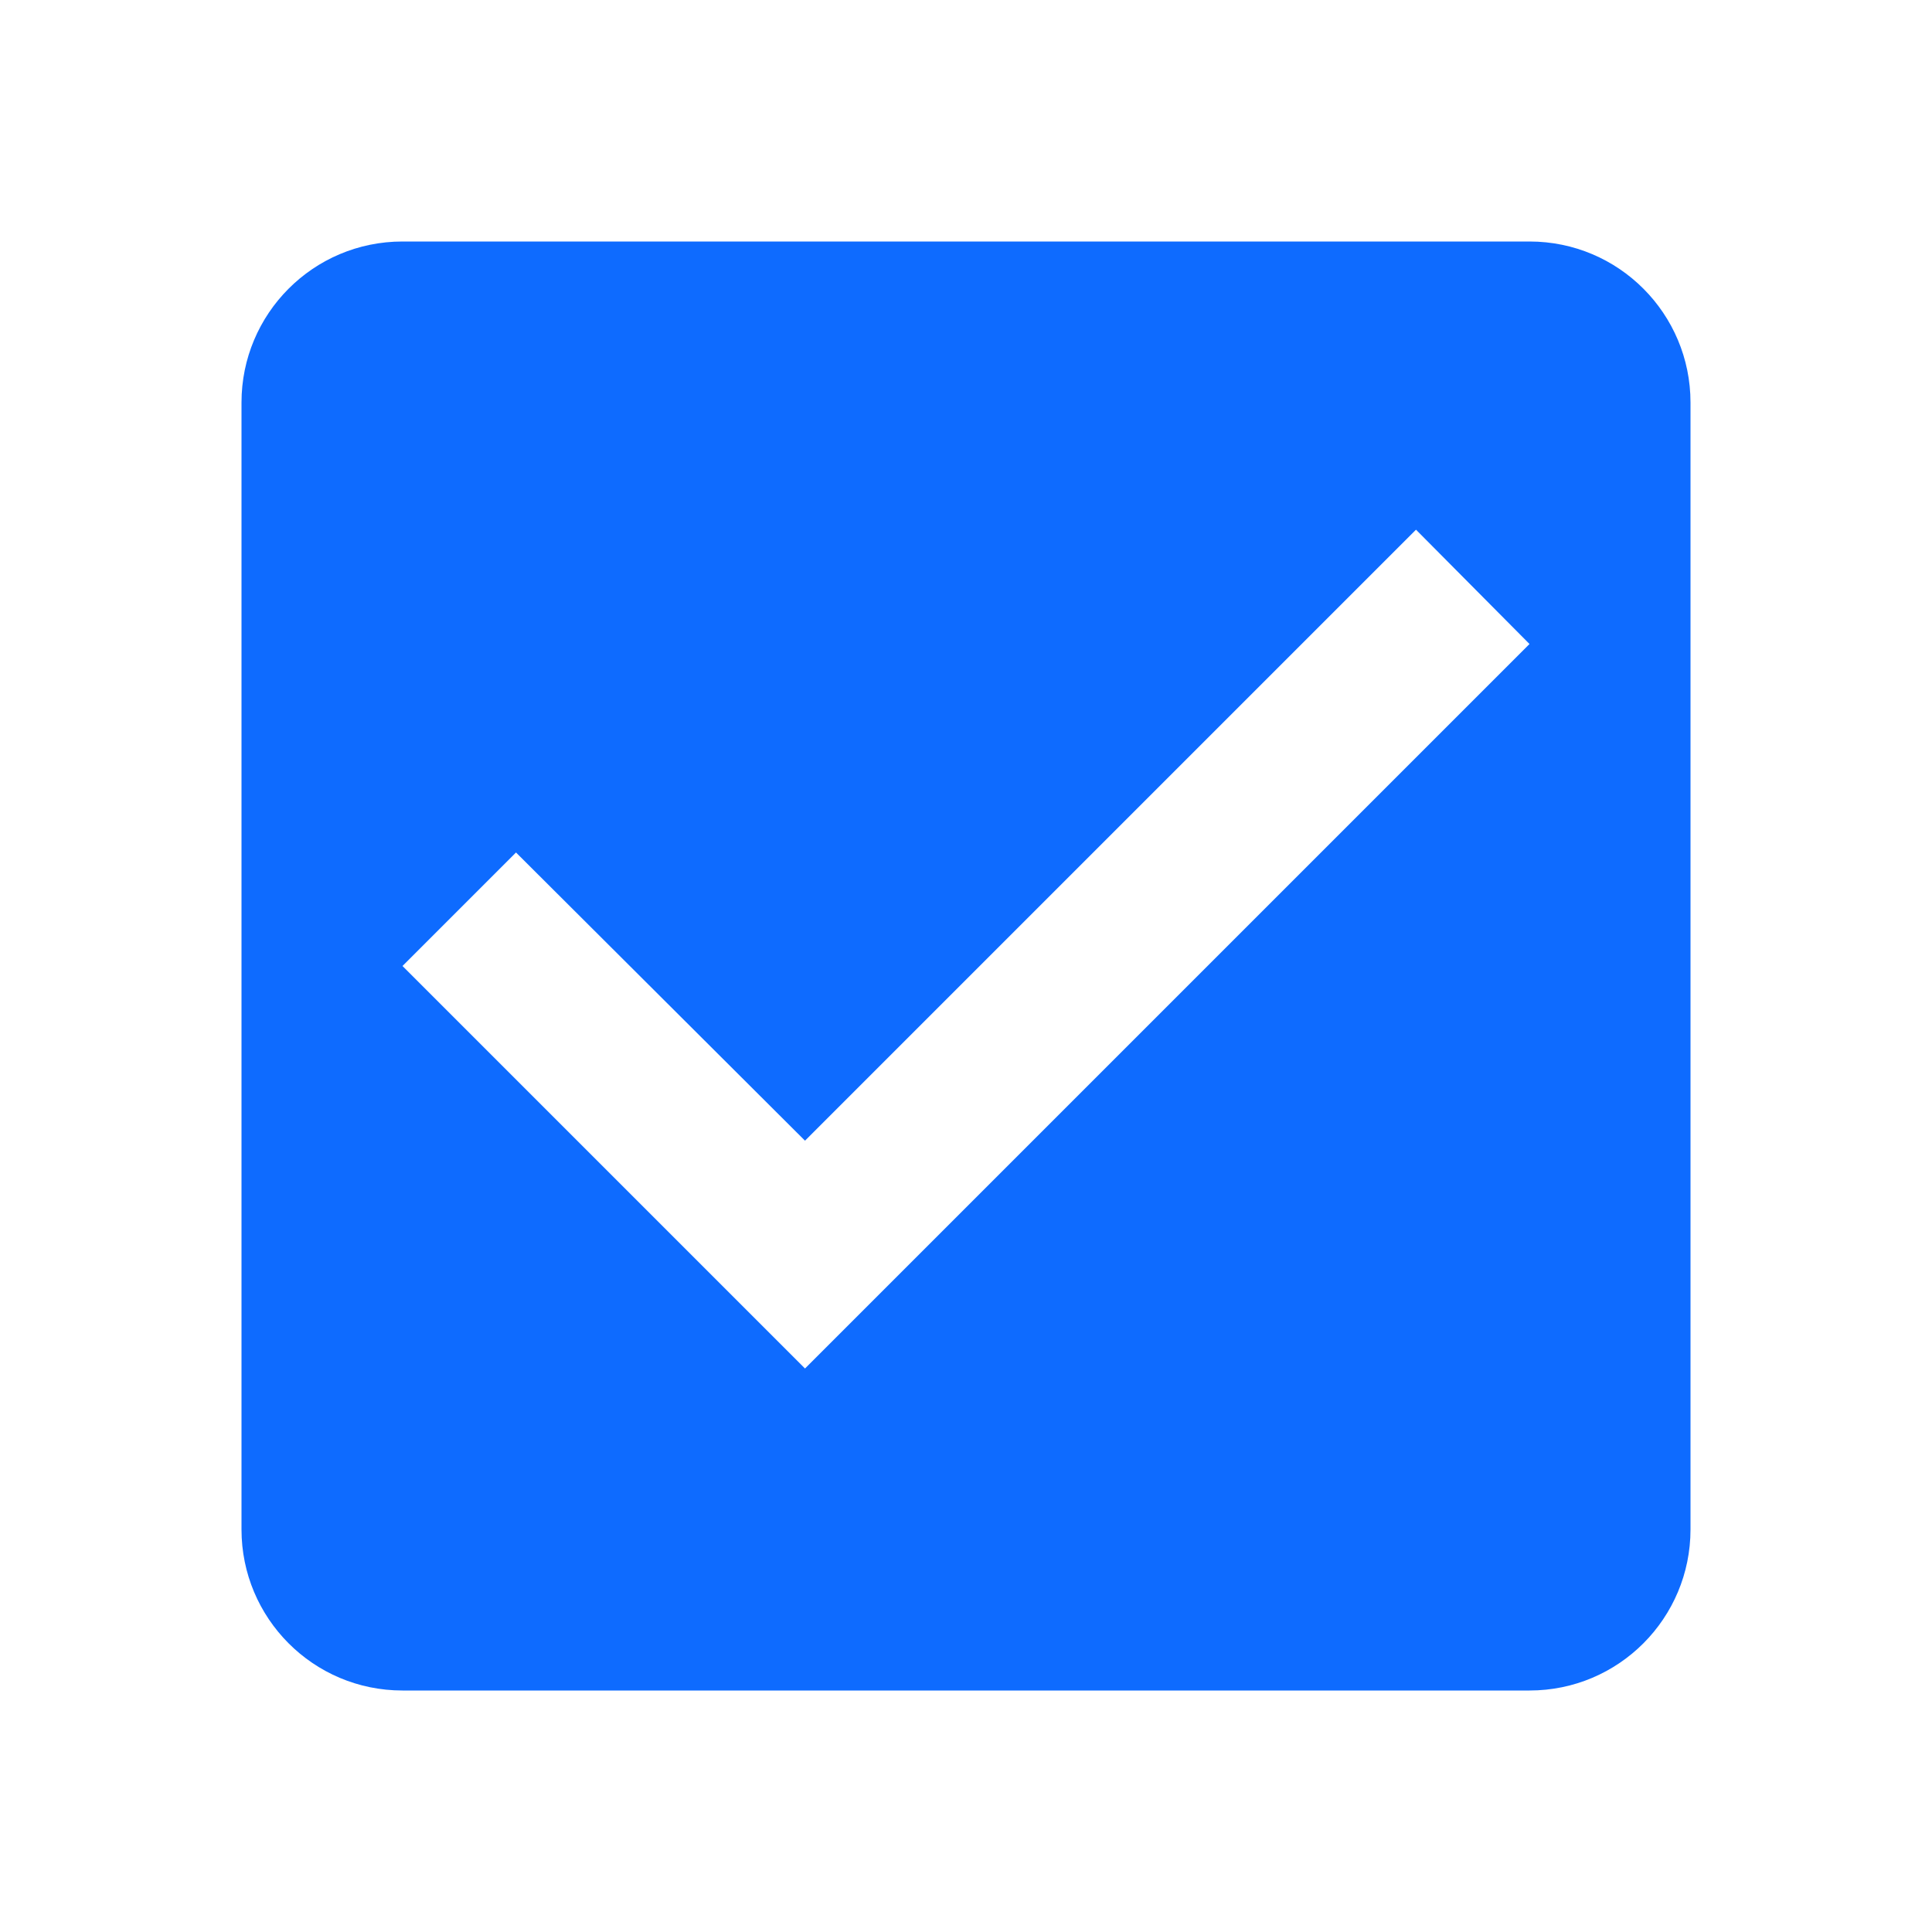
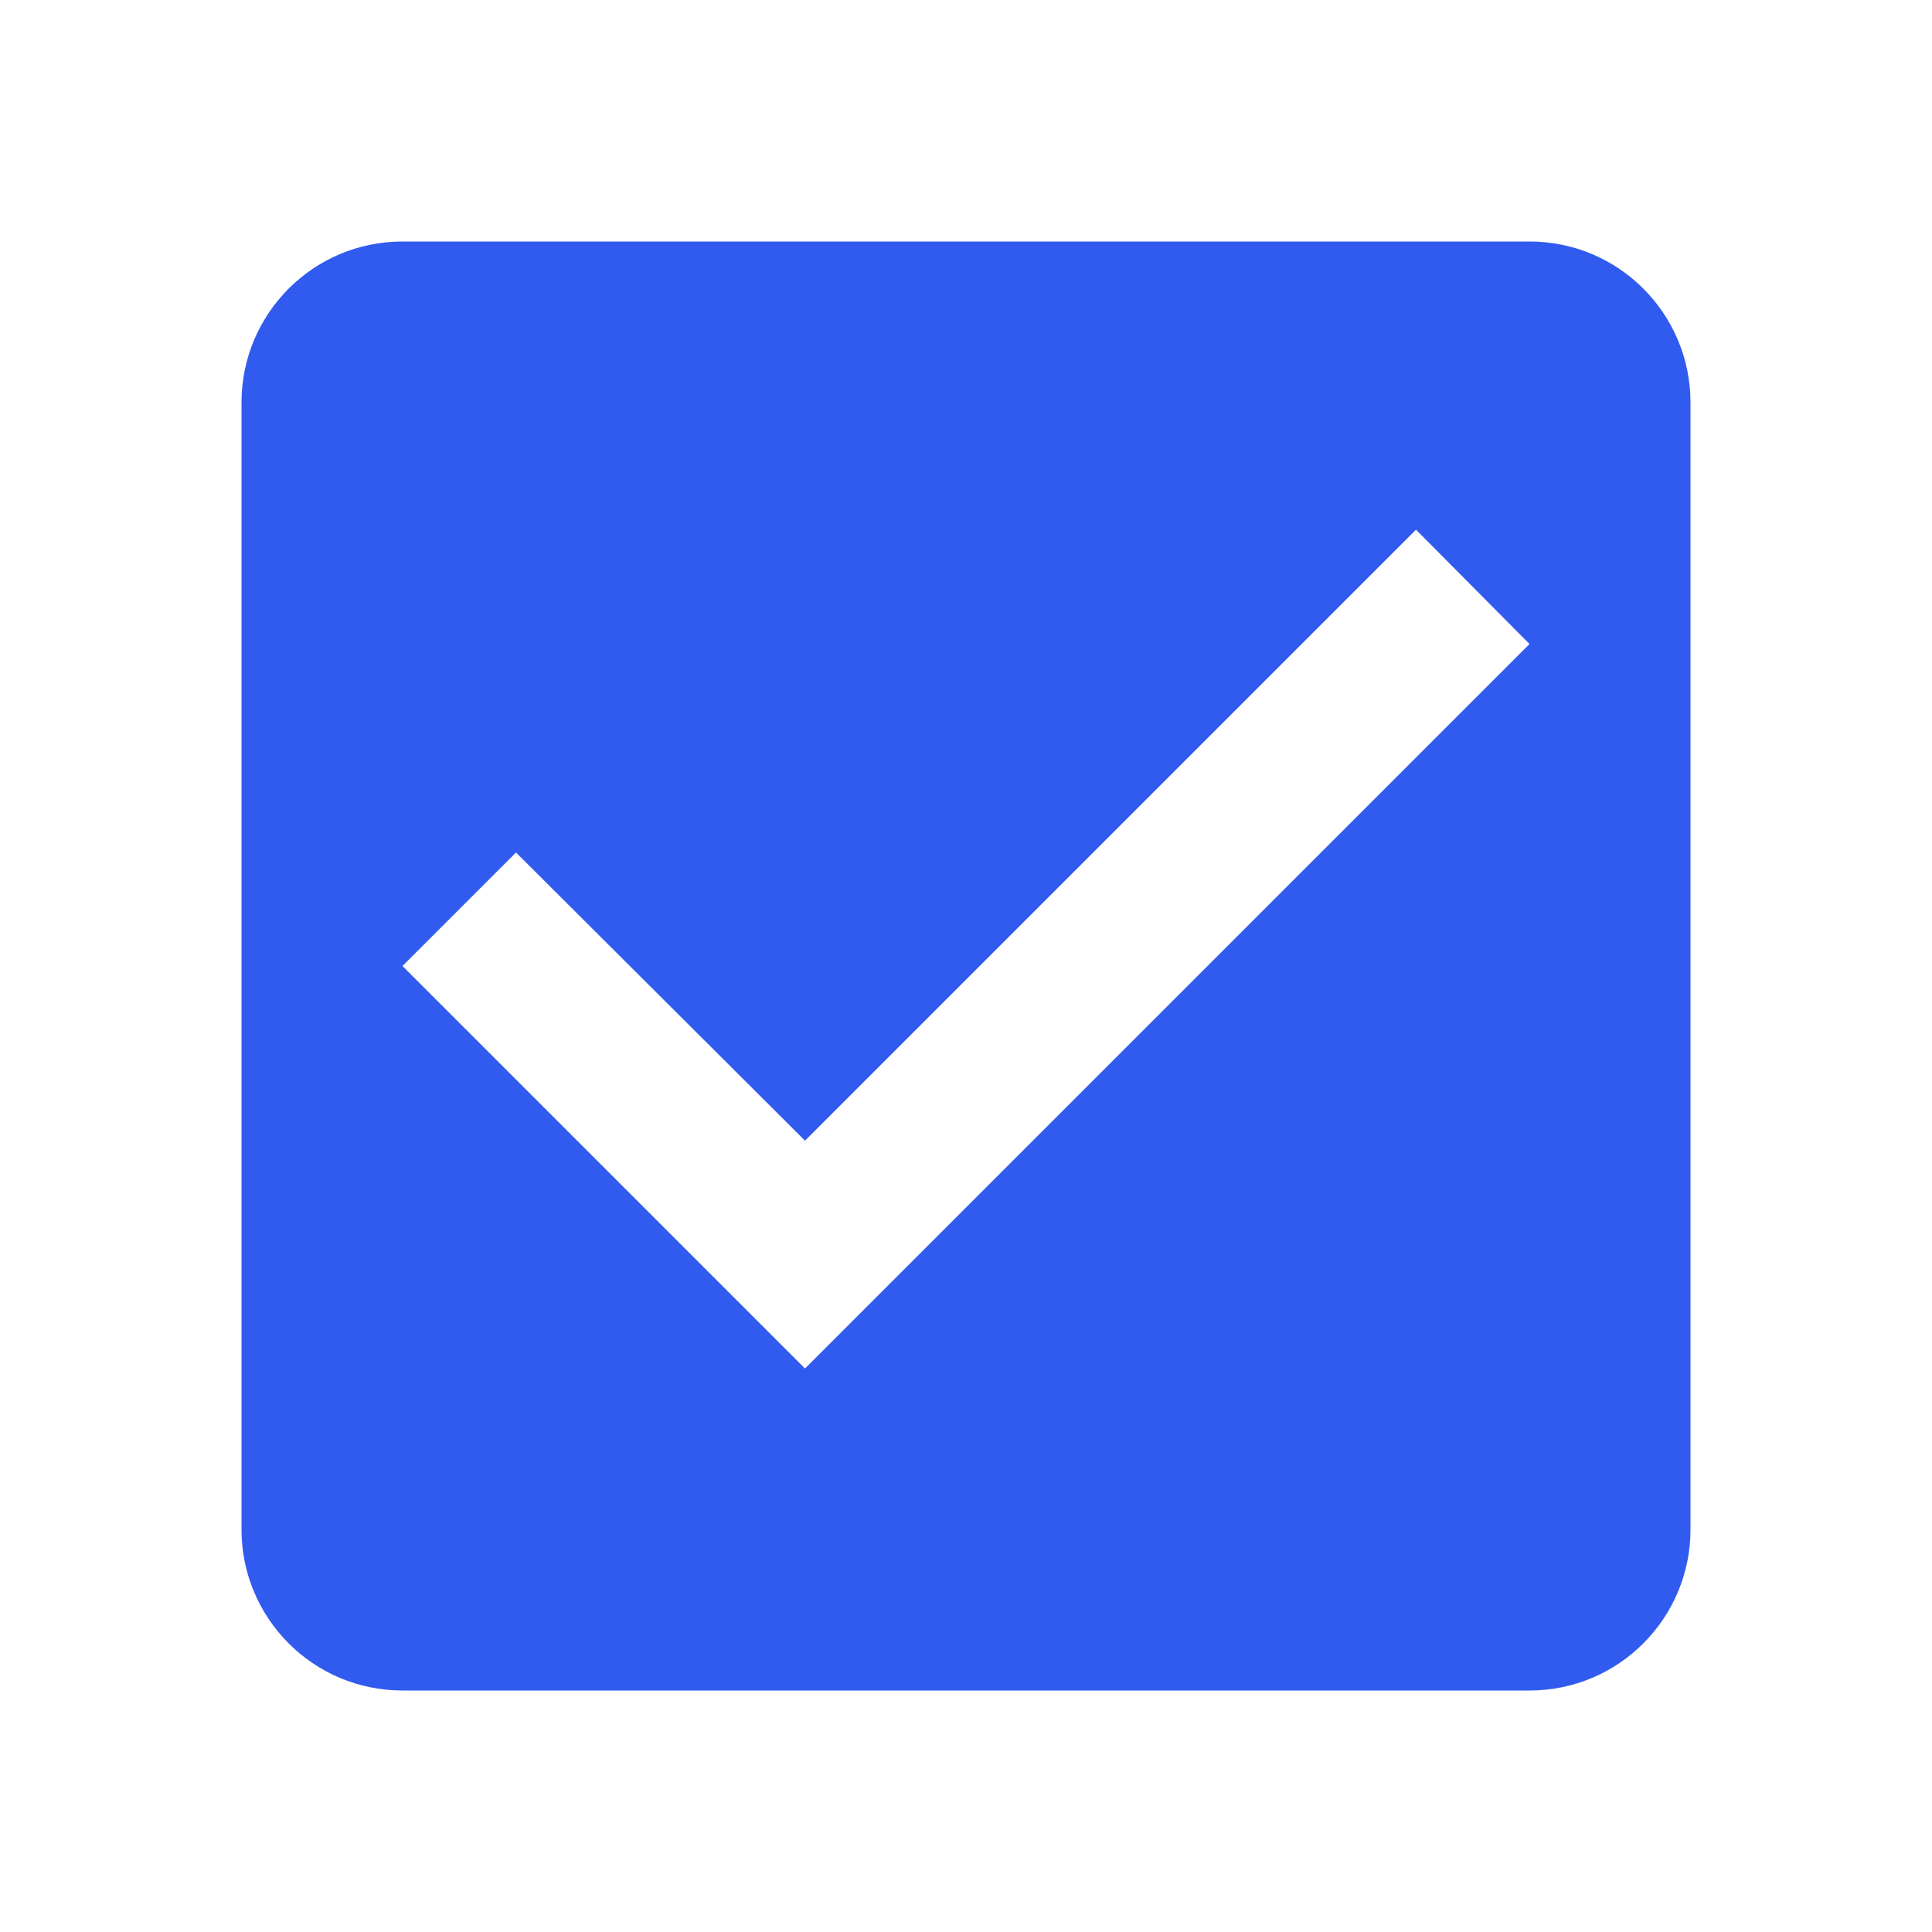
<svg xmlns="http://www.w3.org/2000/svg" fill="#000000" height="24" viewBox="0 0 24 24" width="24" id="svg2" version="1.1">
  <defs id="defs10" />
-   <path d="M19 3H5c-1.11 0-2 .9-2 2v14c0 1.1.89 2 2 2h14c1.11 0 2-.9 2-2V5c0-1.1-.89-2-2-2zm-9 14l-5-5 1.41-1.41L10 14.17l7.59-7.59L19 8l-9 9z" id="path6" style="fill:#0e6bff;fill-opacity:1" />
+   <path d="M19 3H5c-1.11 0-2 .9-2 2v14c0 1.1.89 2 2 2h14c1.11 0 2-.9 2-2V5c0-1.1-.89-2-2-2zm-9 14l-5-5 1.41-1.41L10 14.17l7.59-7.59L19 8l-9 9z" id="path6" style="fill:#315bef;fill-opacity:1" />
</svg>
